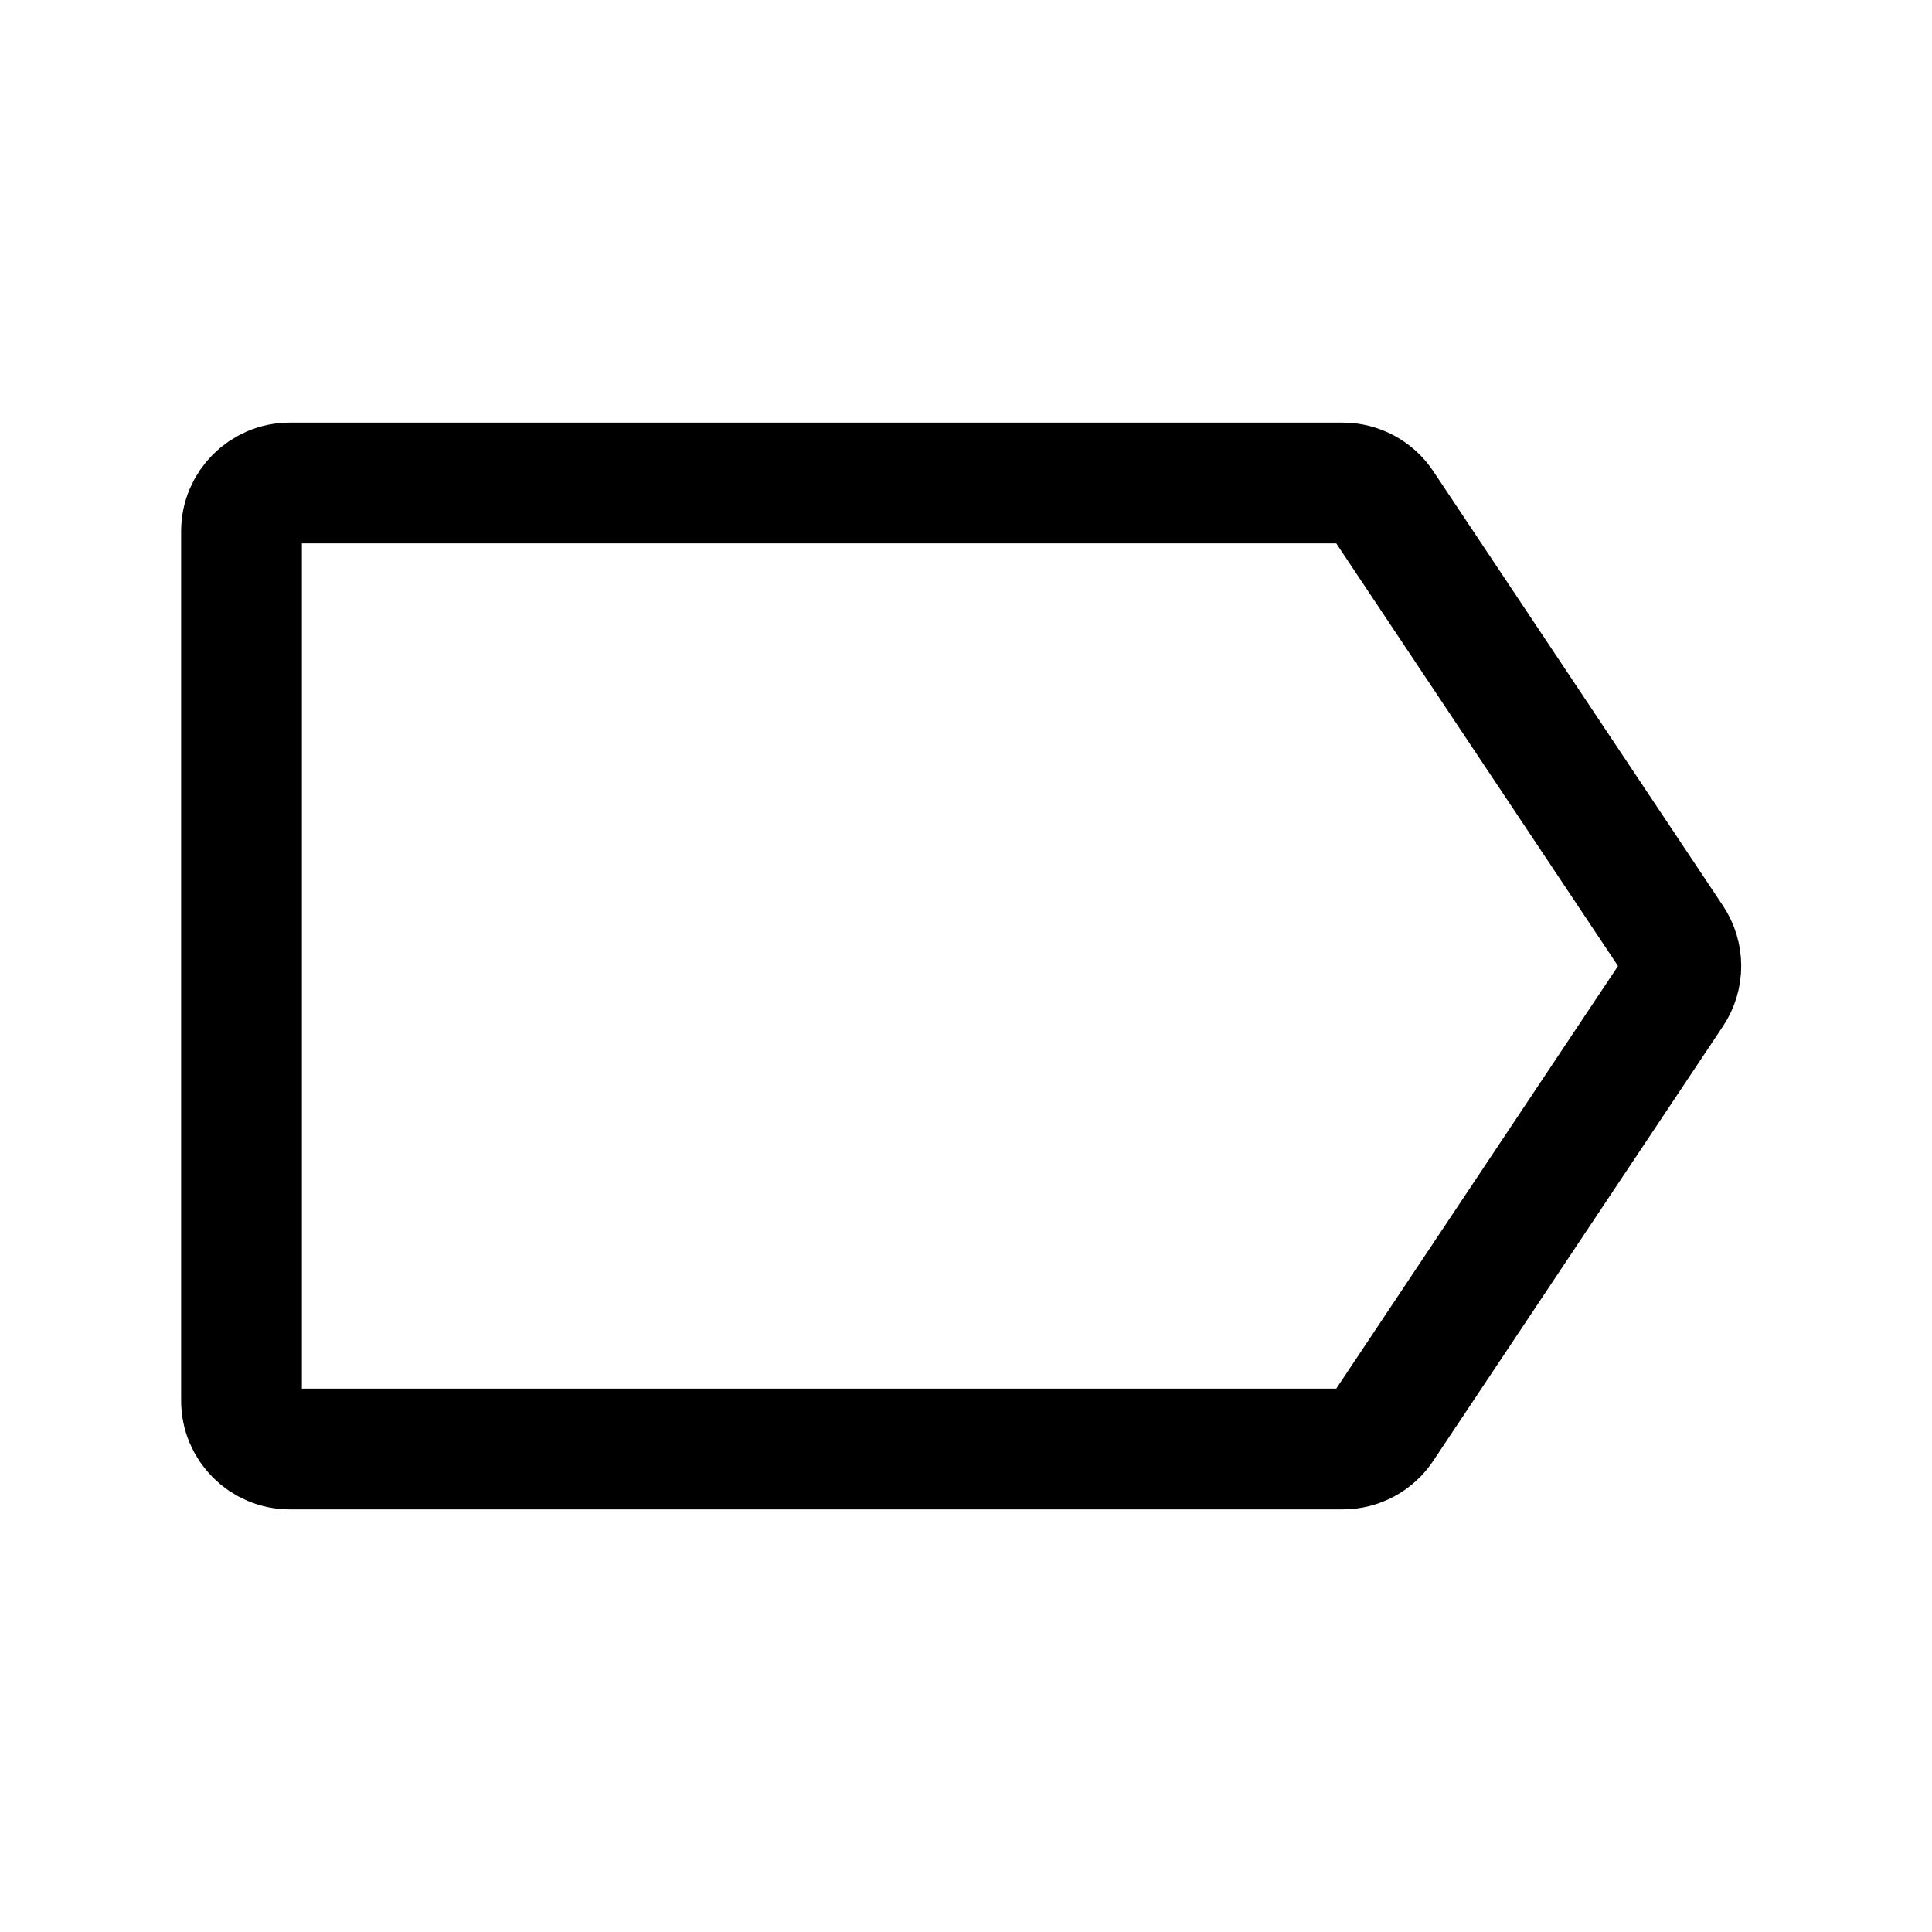
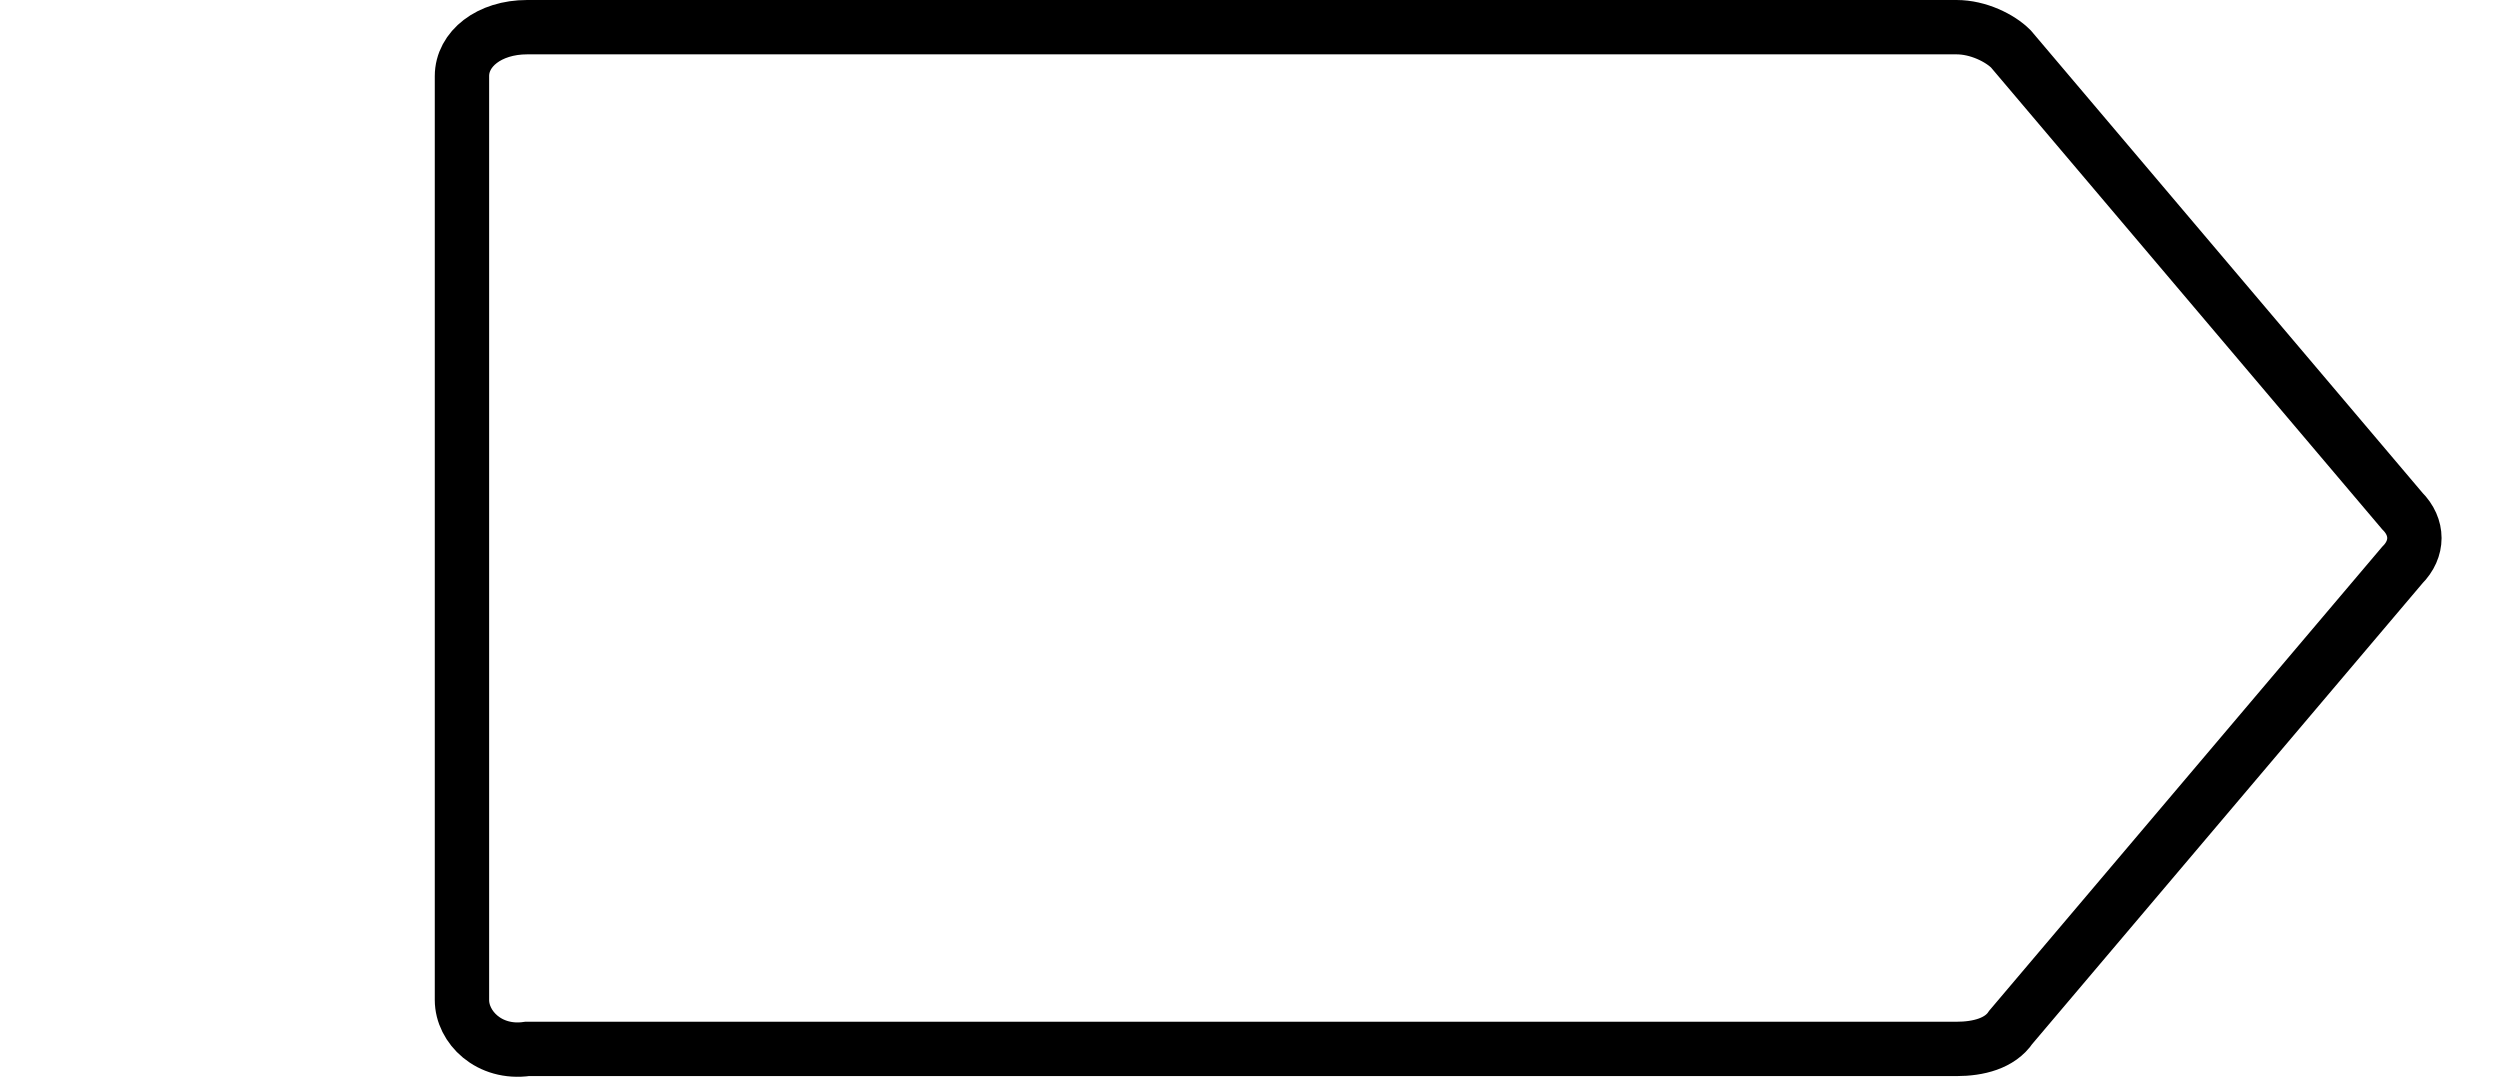
- <svg xmlns="http://www.w3.org/2000/svg" width="1em" height="1em" viewBox="0 0 24 24">
-   <path fill="none" stroke="currentColor" stroke-width="1.5" d="M3 17.4V6.6a.6.6 0 0 1 .6-.6h13.079c.2 0 .388.1.5.267l3.6 5.4a.6.6 0 0 1 0 .666l-3.6 5.4a.6.6 0 0 1-.5.267H3.6a.6.6 0 0 1-.6-.6Z" />
+ <svg xmlns="http://www.w3.org/2000/svg" version="1.1" id="圖層_1" x="0px" y="0px" viewBox="0 0 46 19.9" style="enable-background:new 0 0 46 19.9;" xml:space="preserve">
+   <style type="text/css">
+ 	.st0{fill:none;stroke:#000000;stroke-miterlimit:2;}
+ </style>
+   <path class="st0" d="M8.5,18.4v-17c0-0.5,0.5-0.9,1.2-0.9H36c0.4,0,0.8,0.2,1,0.4l7.2,8.5c0.3,0.3,0.3,0.7,0,1l-7.2,8.5  c-0.2,0.3-0.6,0.4-1,0.4H9.7C9,19.4,8.5,18.9,8.5,18.4L8.5,18.4z" />
</svg>
